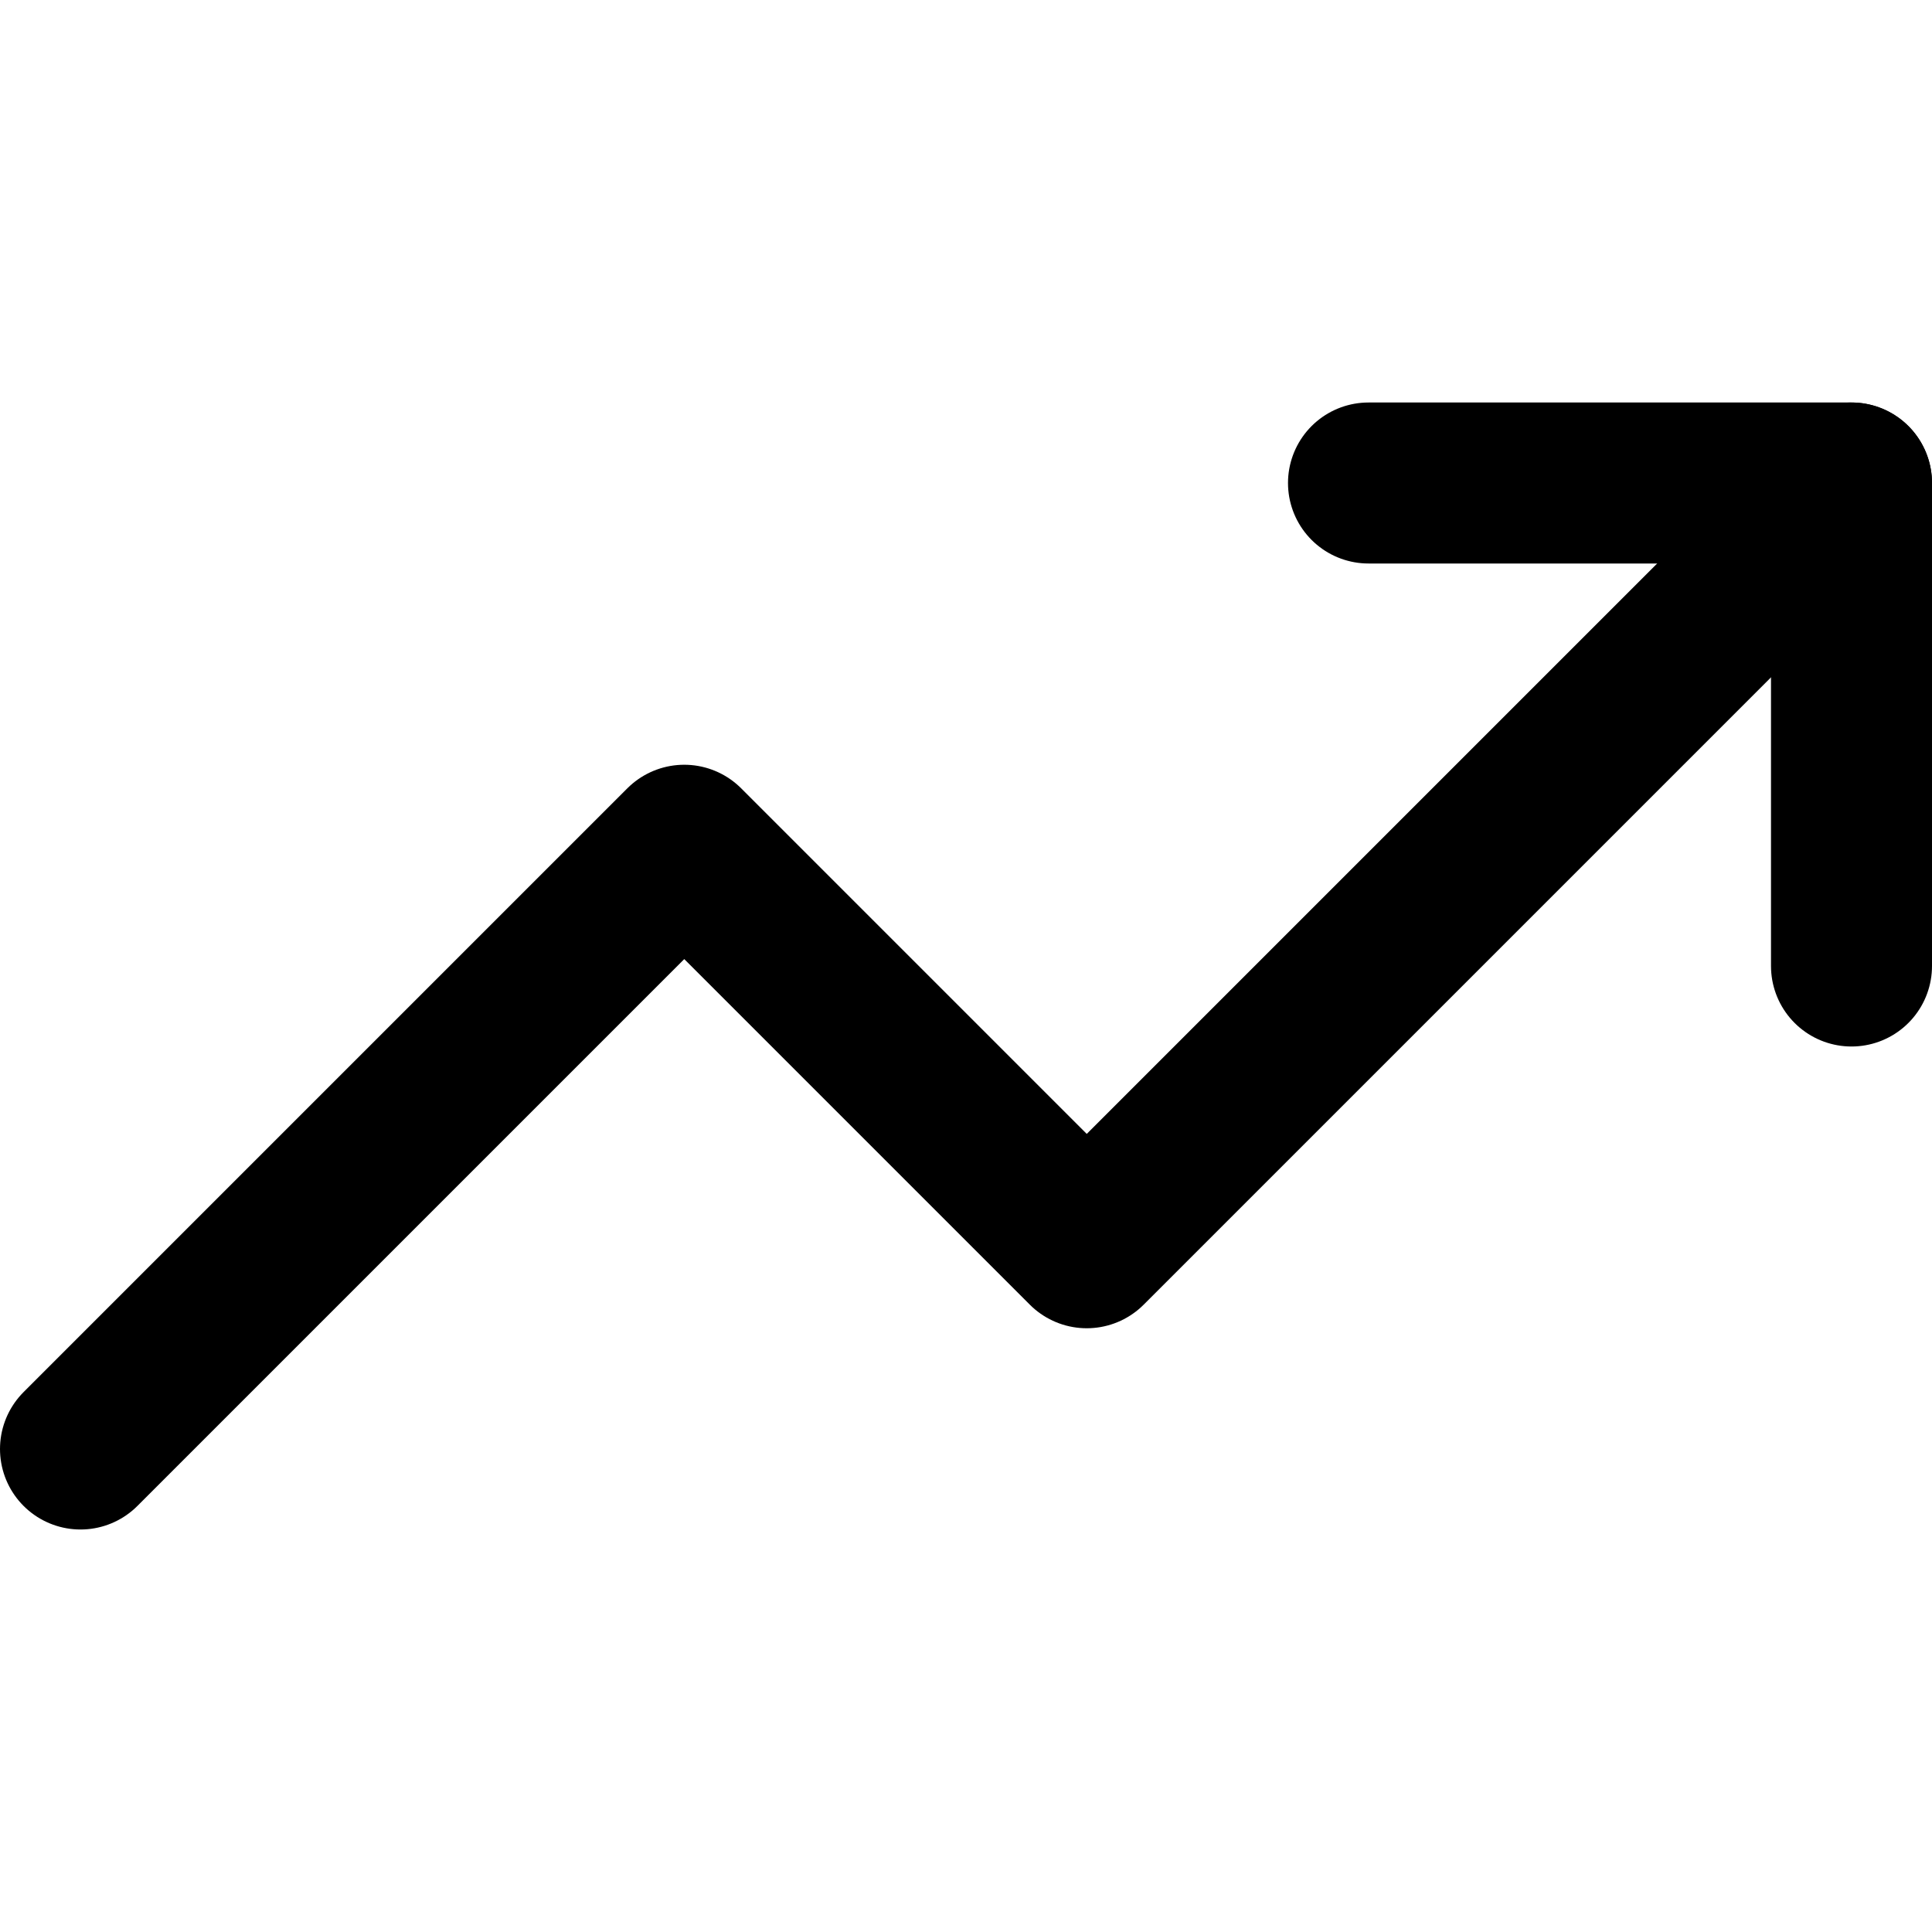
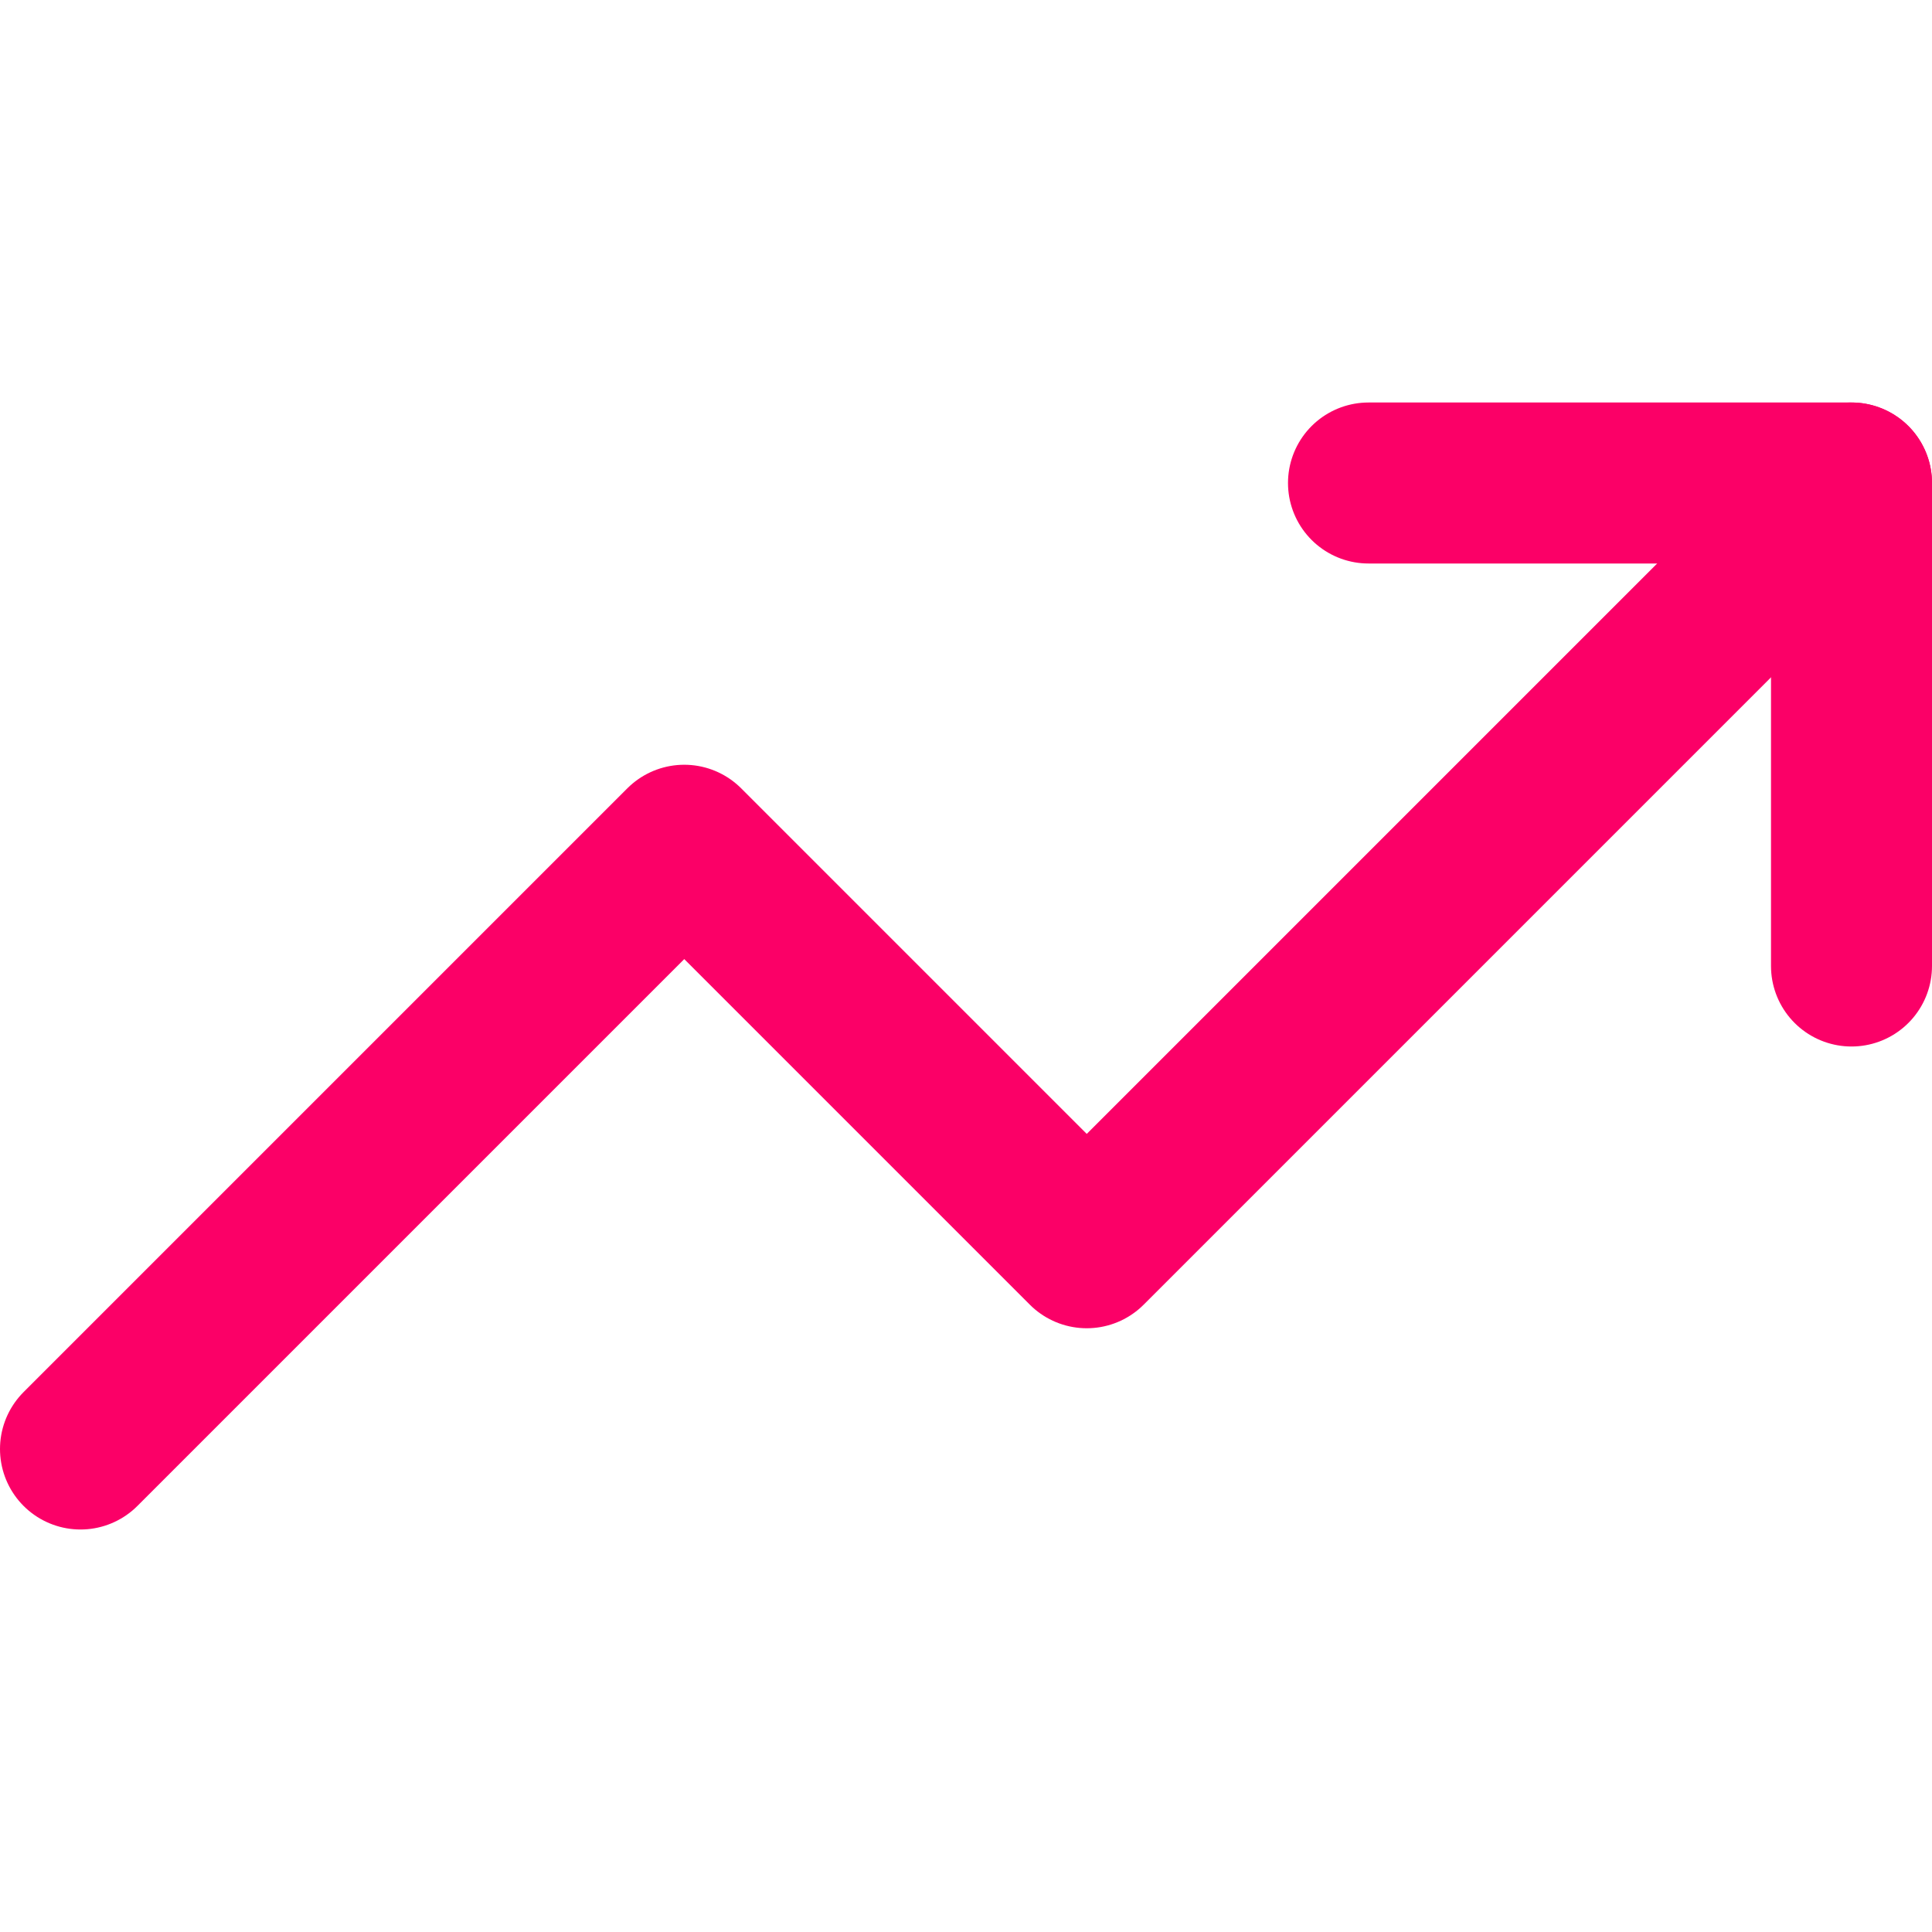
- <svg xmlns="http://www.w3.org/2000/svg" width="24" height="24" viewBox="0 0 24 24" fill="none" stroke="currentColor" stroke-width="2" stroke-linecap="round" stroke-linejoin="round" class="feather feather-trending-up">
+ <svg xmlns="http://www.w3.org/2000/svg" width="24" height="24" viewBox="0 0 24 24" fill="none" stroke="#fb0067" stroke-width="2" stroke-linecap="round" stroke-linejoin="round" class="feather feather-trending-up">
  <polyline points="23 6 13.5 15.5 8.5 10.5 1 18" />
  <polyline points="17 6 23 6 23 12" />
</svg>
